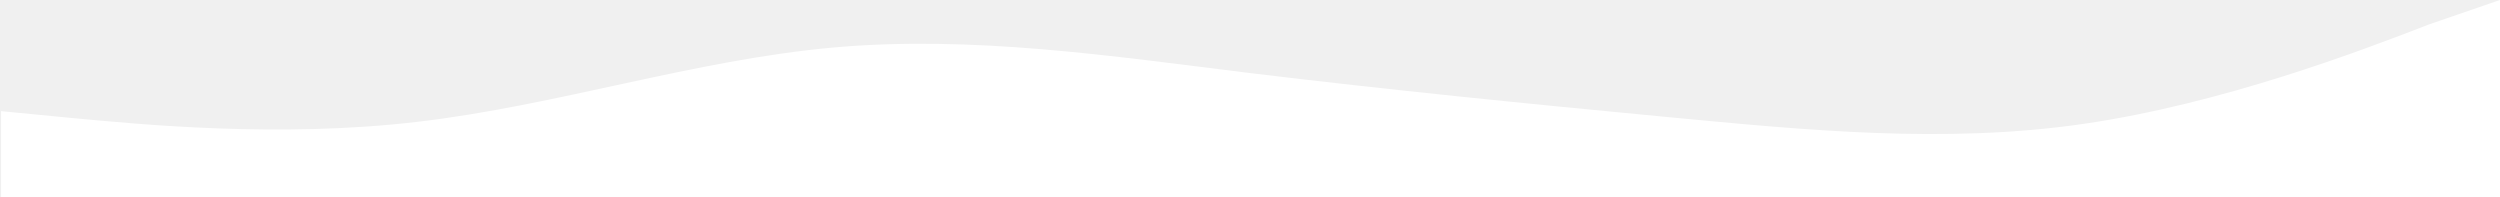
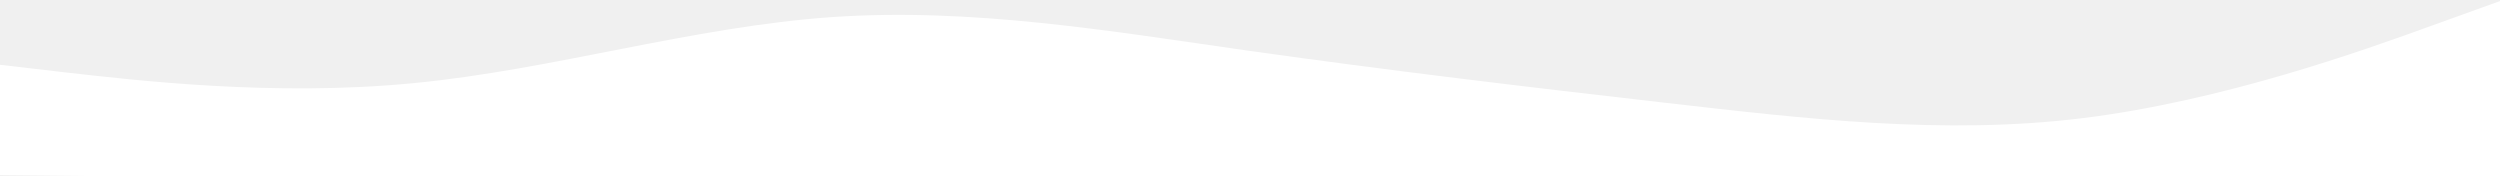
- <svg xmlns="http://www.w3.org/2000/svg" width="1439" height="113" viewBox="0 0 1439 113" fill="none">
-   <path d="M0.599 63.974L40.579 67.848C80.558 71.564 160.521 79.553 240.313 70.115C320.106 60.836 399.733 34.529 479.547 27.364C559.361 20.199 639.363 32.176 719.345 42.039C799.324 51.743 879.287 59.732 959.246 67.322C1039.21 74.912 1119.17 82.901 1198.94 71.35C1278.71 59.798 1358.3 29.503 1398.09 14.077L1439.01 5.30719e-07L1439.01 113.661L1399.07 114.053C1359.13 114.445 1279.26 115.23 1199.38 116.014C1119.5 116.798 1039.62 117.583 959.748 118.367C879.871 119.151 799.994 119.936 720.117 120.72C640.24 121.505 560.363 122.289 480.487 123.073C400.61 123.858 320.733 124.642 240.856 125.426C160.979 126.211 81.102 126.995 41.164 127.387L0.599 127.387L0.599 96L0.599 63.974Z" fill="white" />
+ <svg xmlns="http://www.w3.org/2000/svg" width="1440" height="101" viewBox="0 0 1440 101" fill="none">
+   <path d="M-2.373 37.045L37.672 41.705C77.719 46.207 157.806 55.767 238.066 47.901C318.323 40.194 398.748 15.459 478.985 9.866C559.221 4.272 639.27 17.821 719.34 29.256C799.411 40.531 879.499 50.092 959.591 59.254C1039.68 68.415 1119.77 77.976 1200.05 67.996C1280.33 58.016 1360.79 29.293 1401.03 14.652L1441.26 0.171L1440.13 115.022L1400.05 114.628C1359.96 114.235 1279.79 113.447 1199.61 112.66C1119.44 111.873 1039.26 111.086 959.089 110.298C878.915 109.511 798.741 108.724 718.567 107.936C638.393 107.149 558.219 106.362 478.045 105.574C397.871 104.787 317.697 104 237.522 103.213C157.348 102.425 77.174 101.638 37.087 101.244L-3 100.851L-2.373 37.045Z" fill="white" />
</svg>
